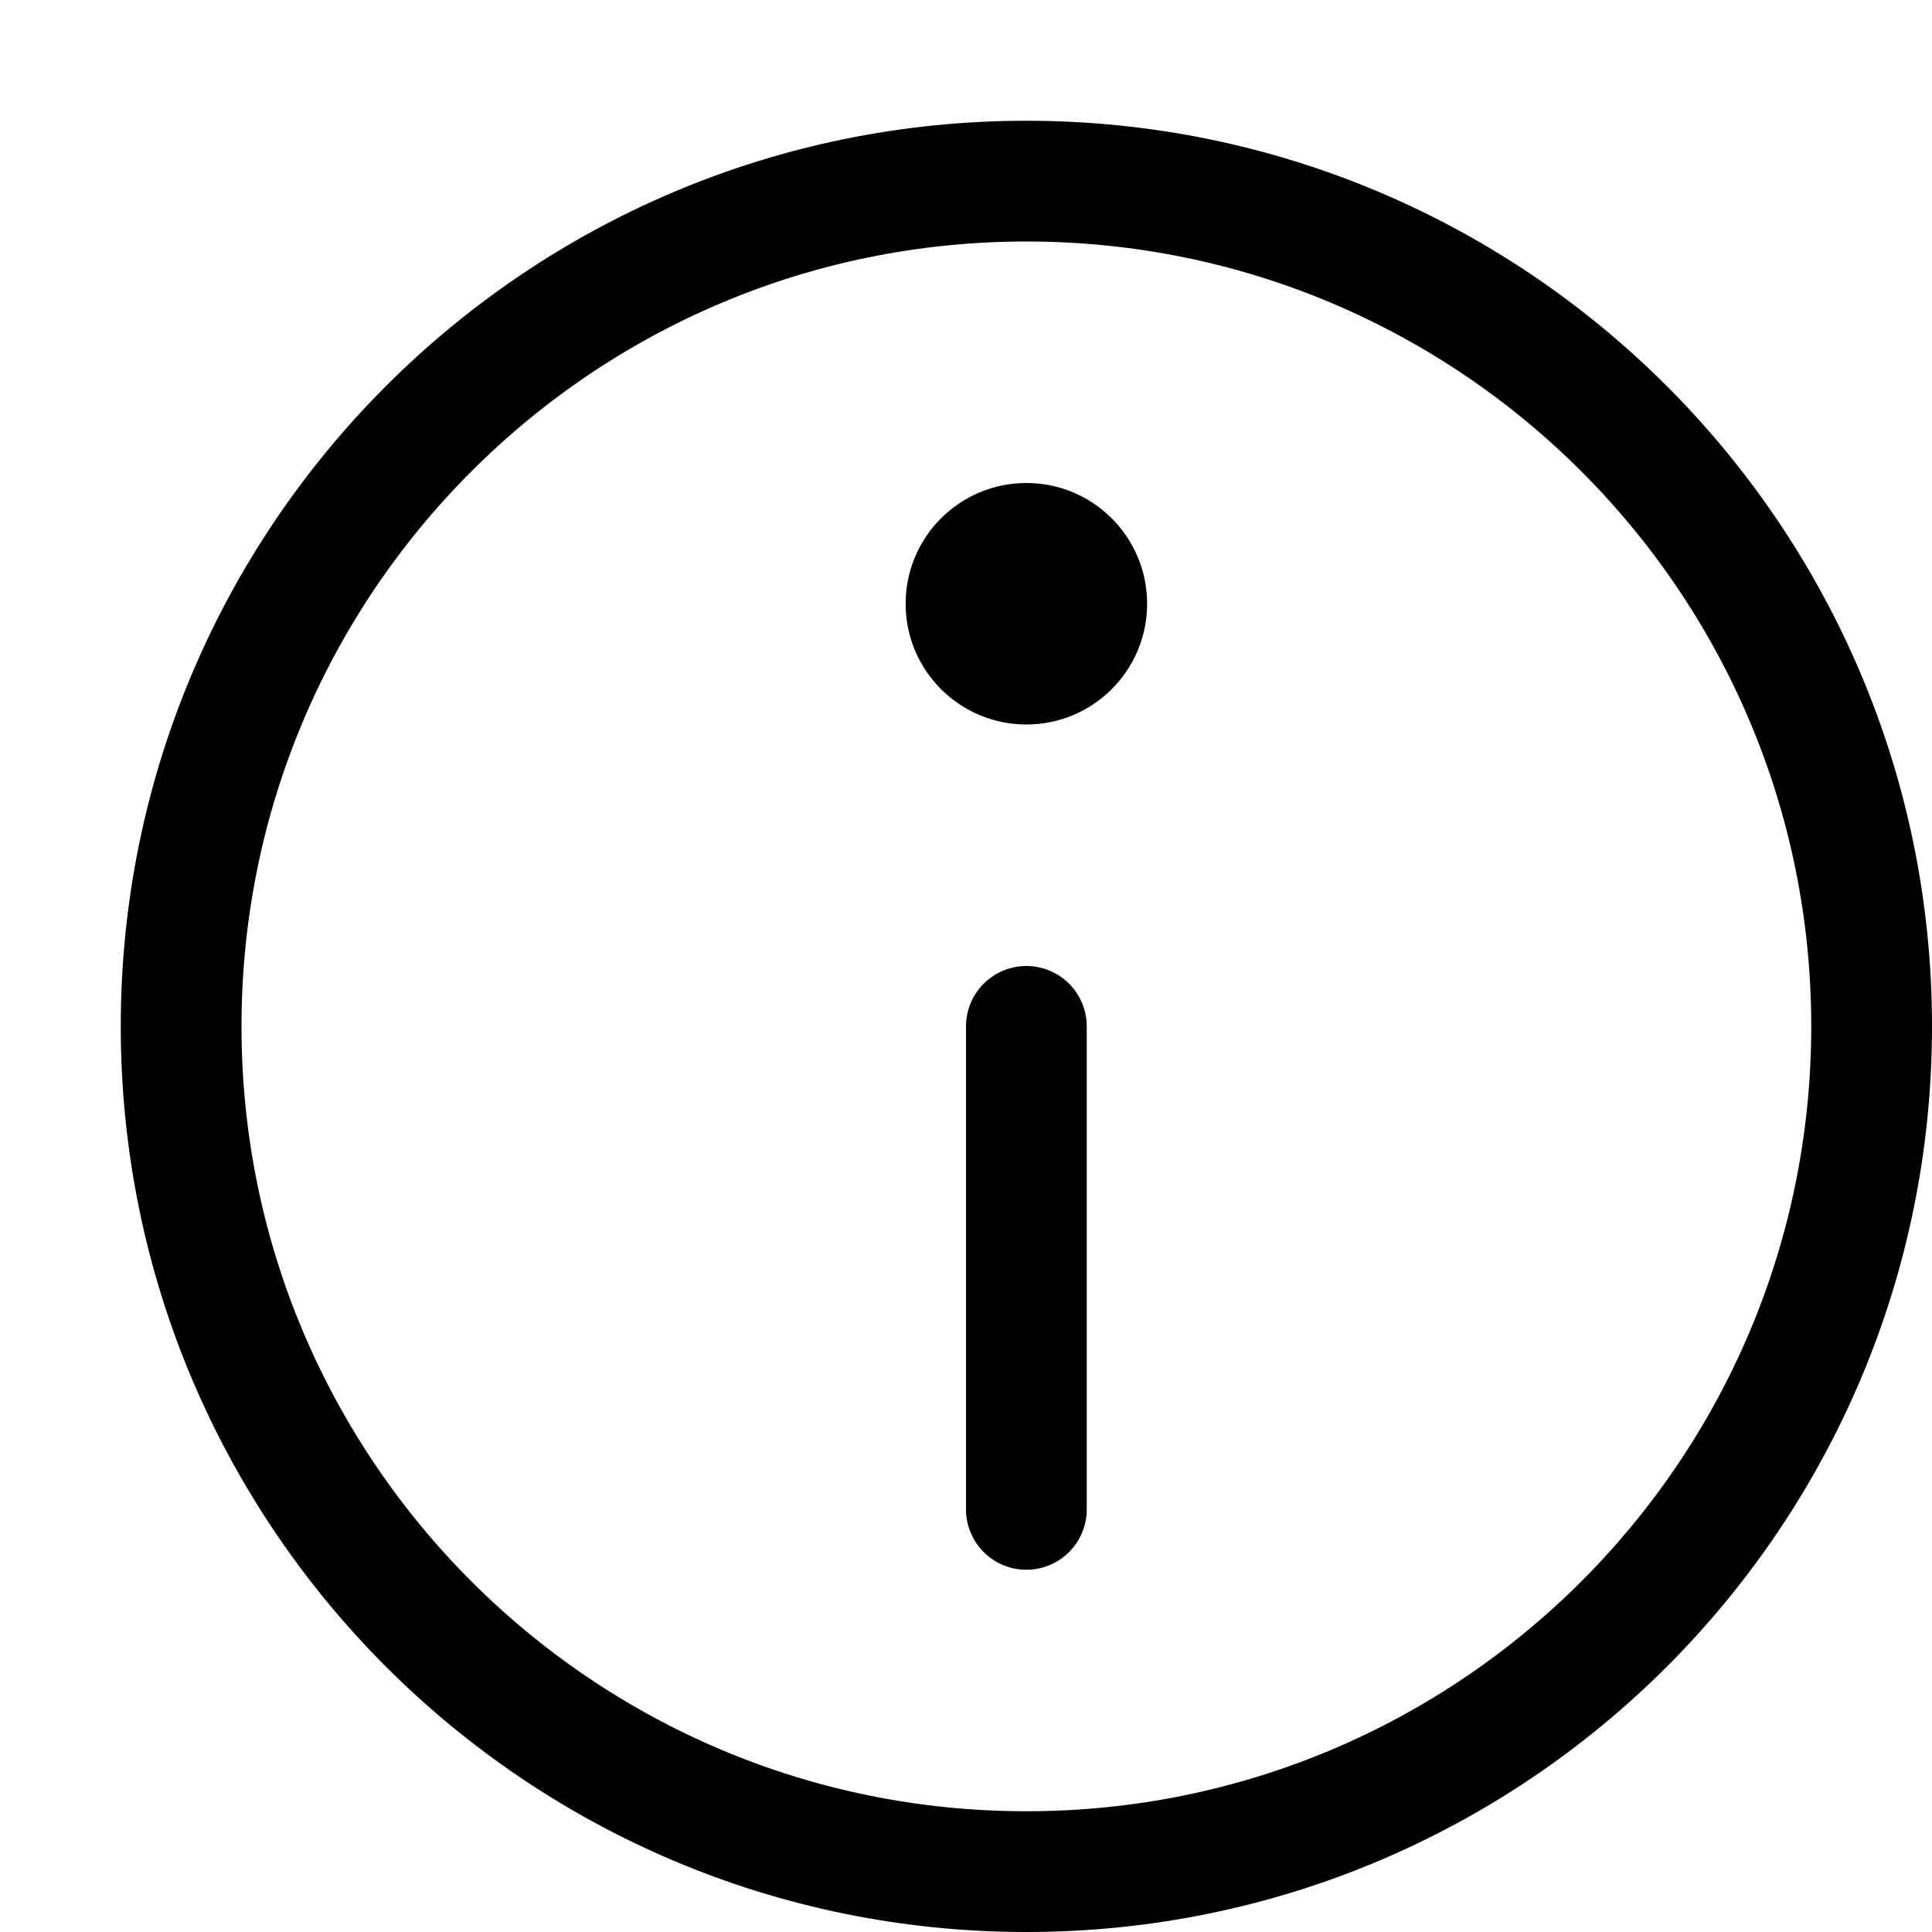
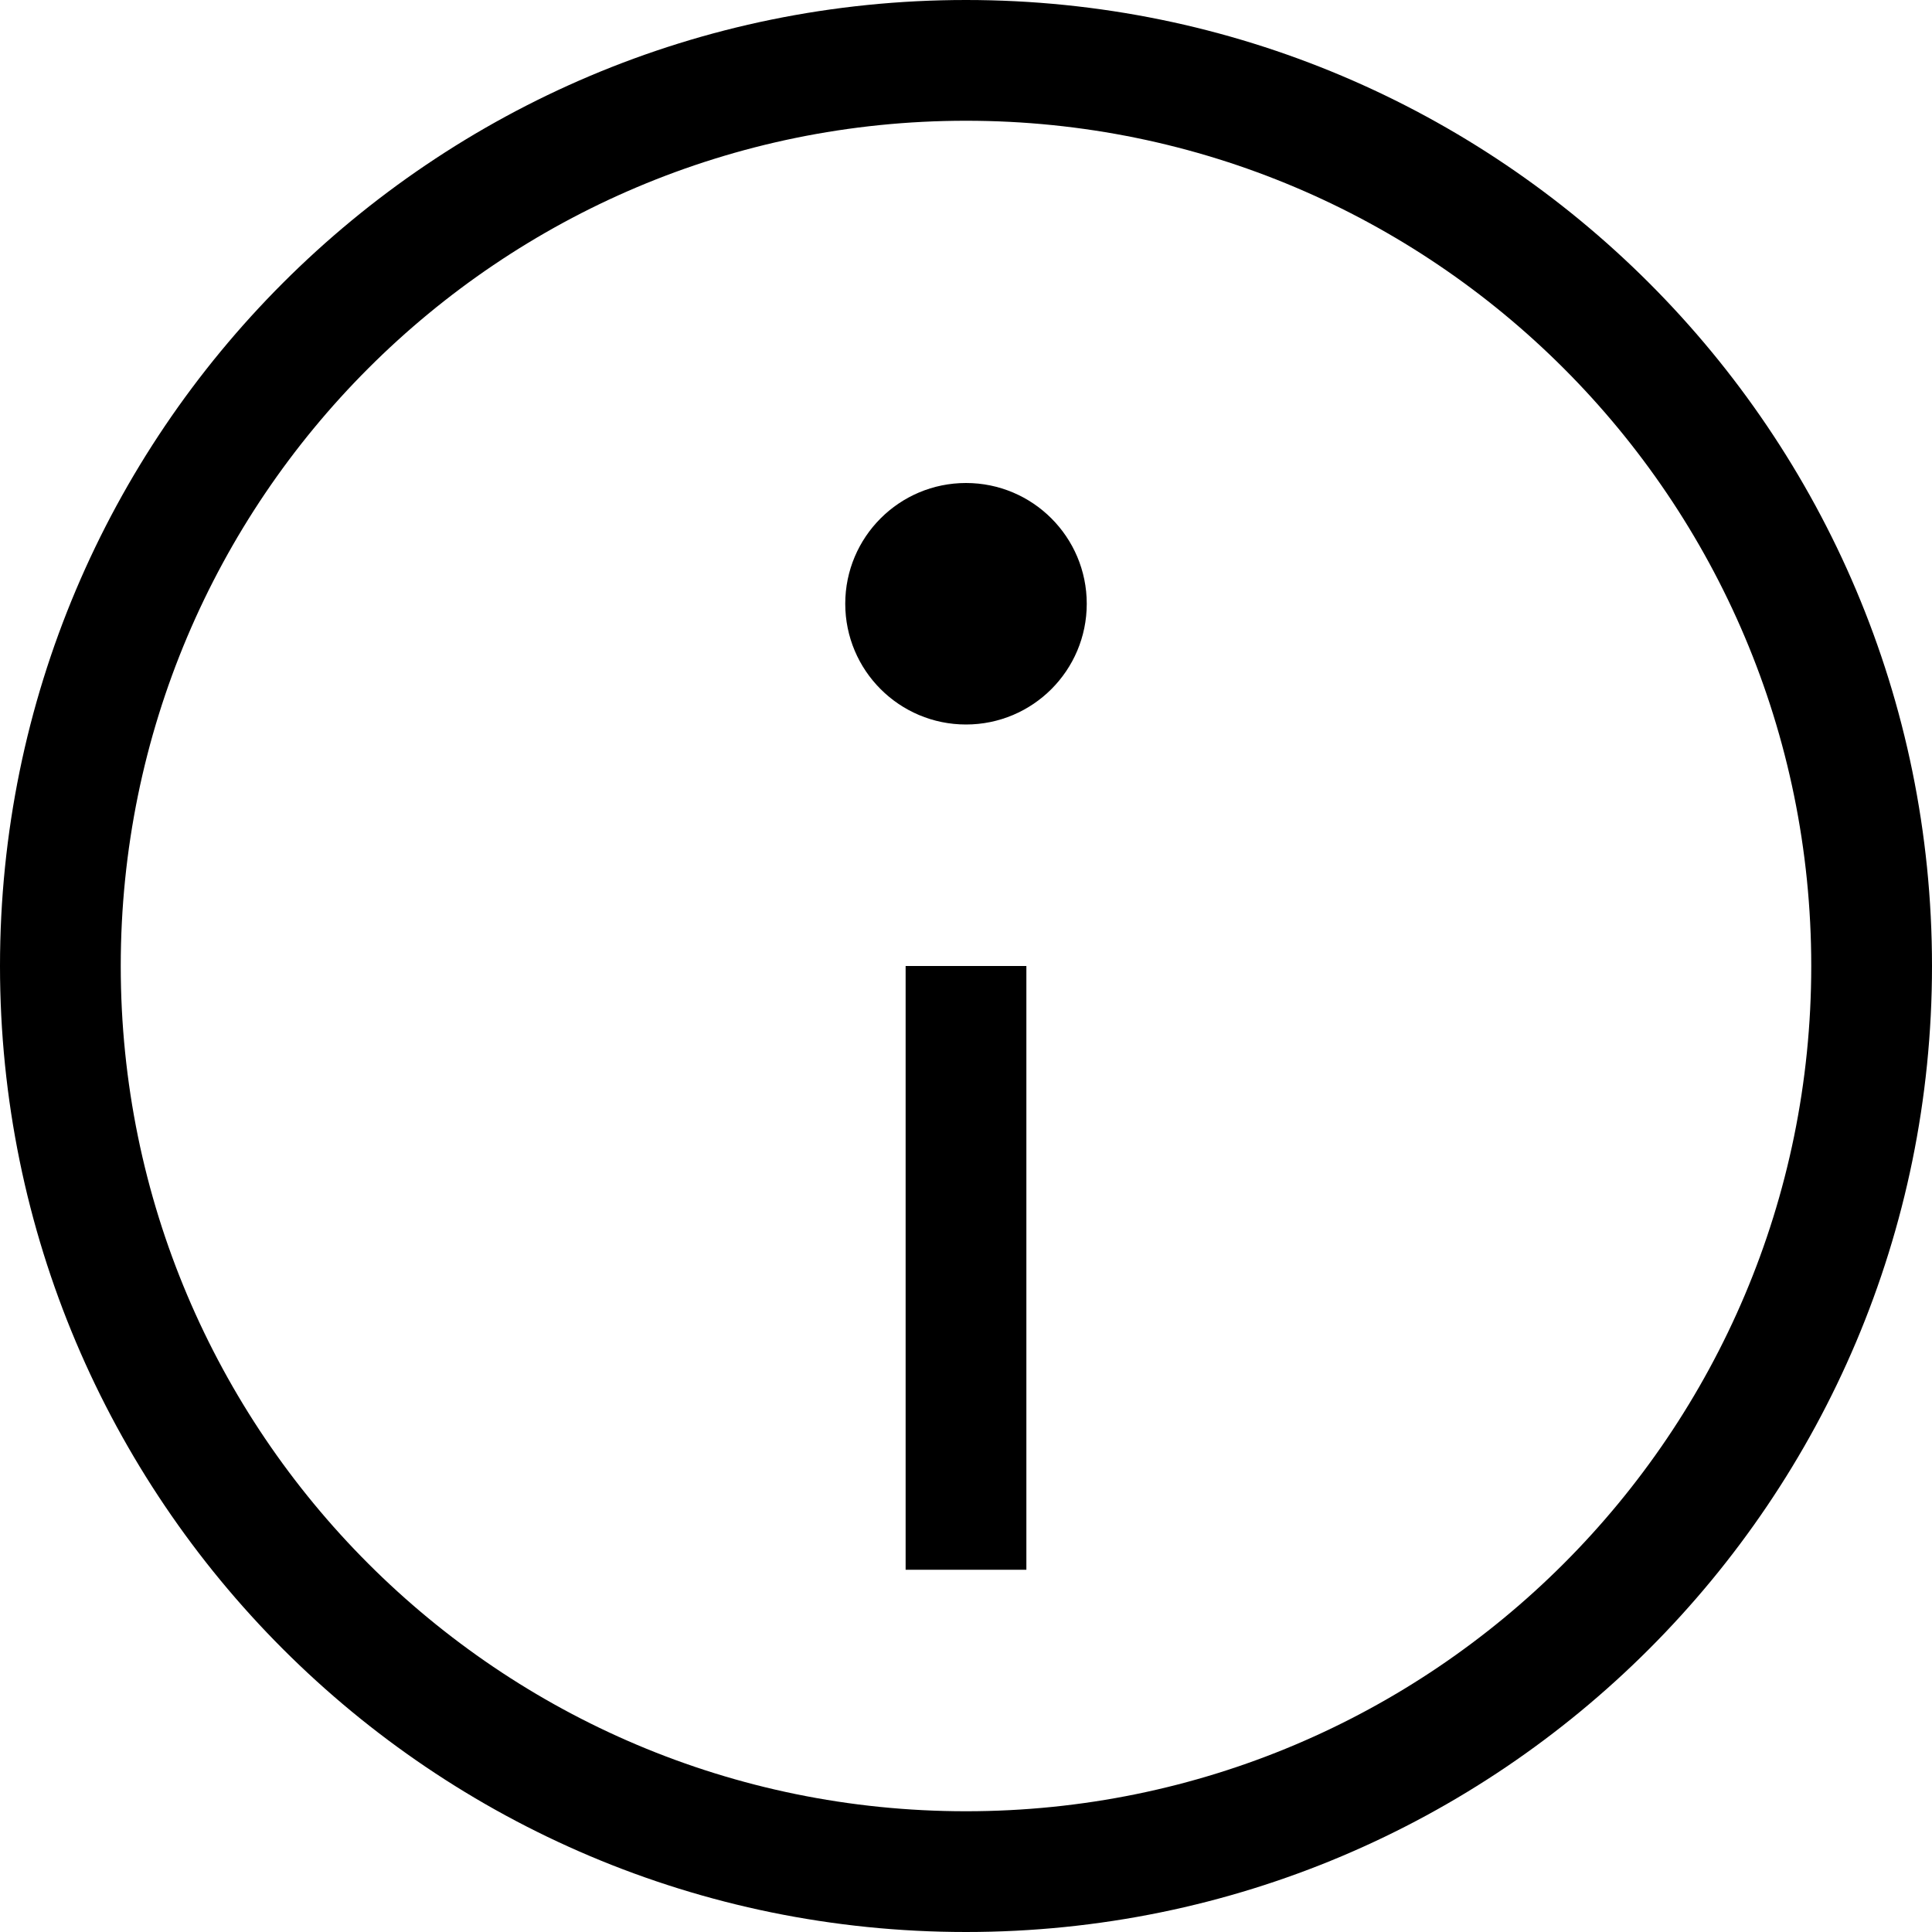
<svg xmlns="http://www.w3.org/2000/svg" width="16" height="16" fill="none" viewBox="0 0 16 16">
-   <path stroke="currentColor" stroke-linecap="round" stroke-linejoin="round" d="M8.5 15.5a7 7 0 1 0 0-14 7 7 0 0 0 0 14Z" />
-   <path fill="currentColor" d="M8.5 6a1 1 0 1 0 0-2 1 1 0 0 0 0 2Z" />
-   <path stroke="currentColor" stroke-linecap="round" stroke-linejoin="round" d="M8.5 12.5v-4" />
+   <path fill="currentColor" d="M7.5 12.5v.5h1v-.5h-1Zm1-4V8h-1v.5h1ZM8 5v1a1 1 0 0 0 1-1H8Zm0 0H7a1 1 0 0 0 1 1V5Zm0 0V4a1 1 0 0 0-1 1h1Zm0 0h1a1 1 0 0 0-1-1v1Zm.5 7.5v-4h-1v4h1ZM15 8a7 7 0 0 1-7 7v1a8 8 0 0 0 8-8h-1Zm-7 7a7 7 0 0 1-7-7H0a8 8 0 0 0 8 8v-1ZM1 8a7 7 0 0 1 7-7V0a8 8 0 0 0-8 8h1Zm7-7a7 7 0 0 1 7 7h1a8 8 0 0 0-8-8v1Z" />
</svg>
